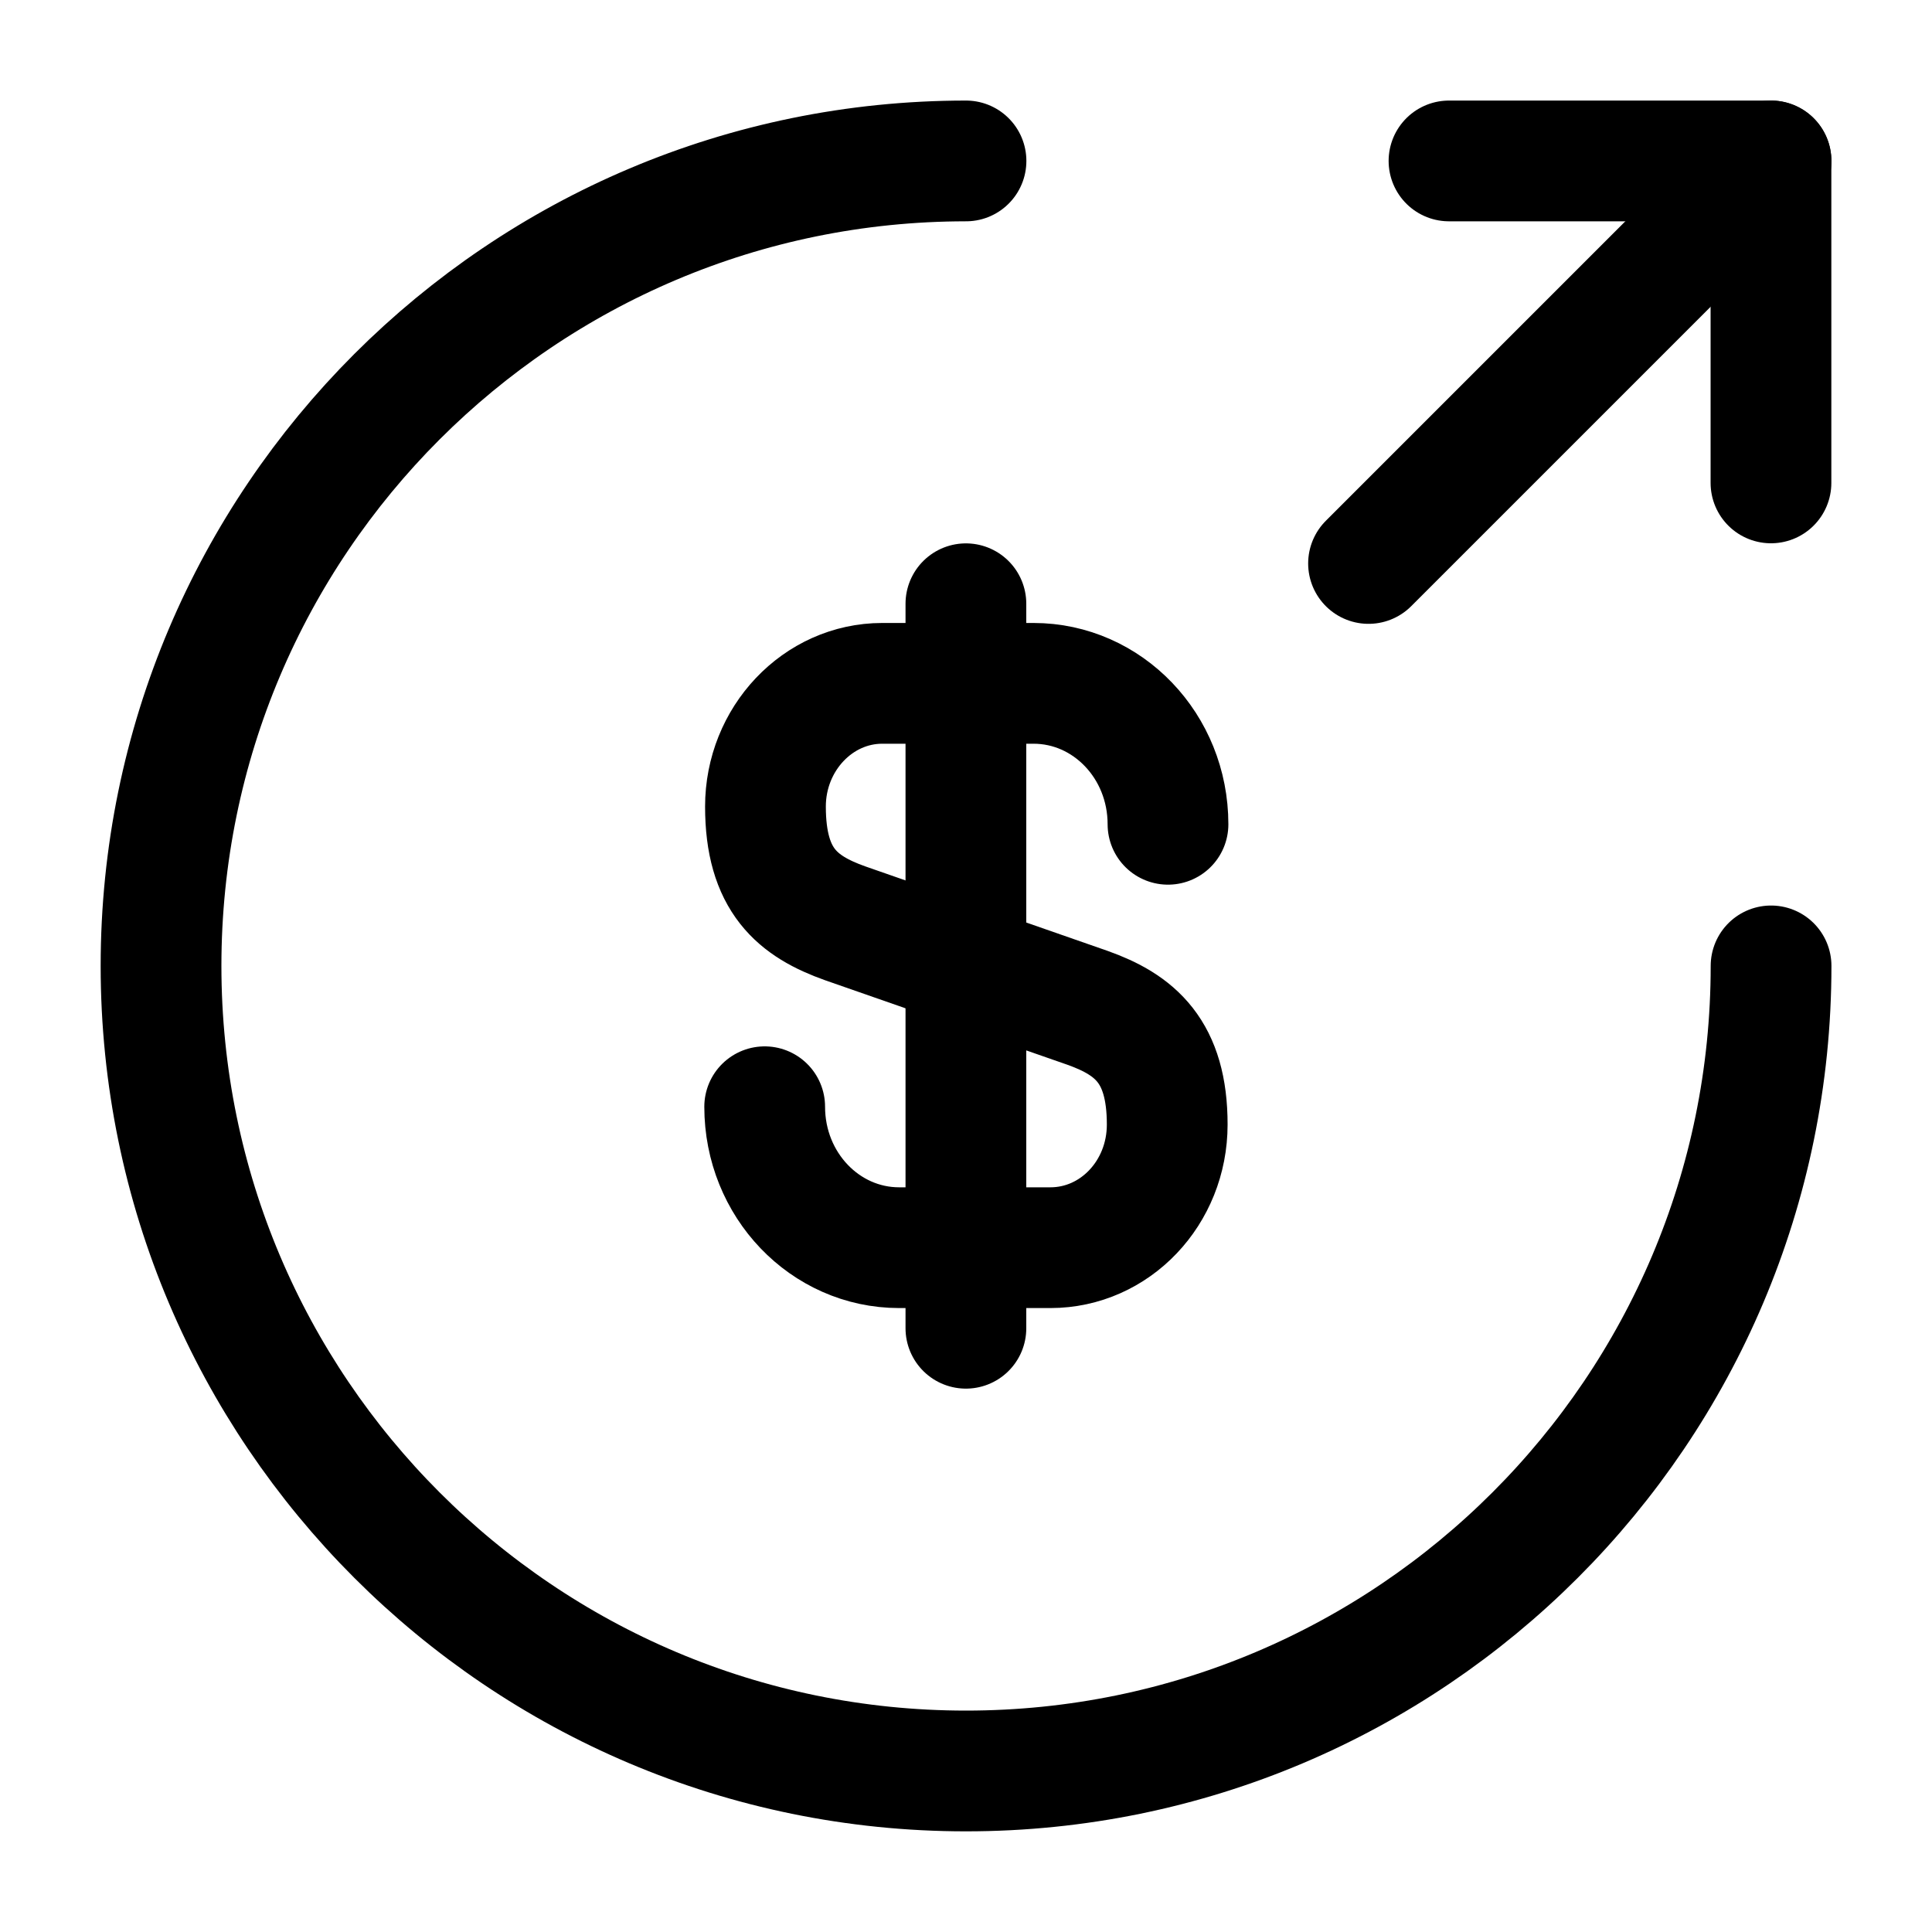
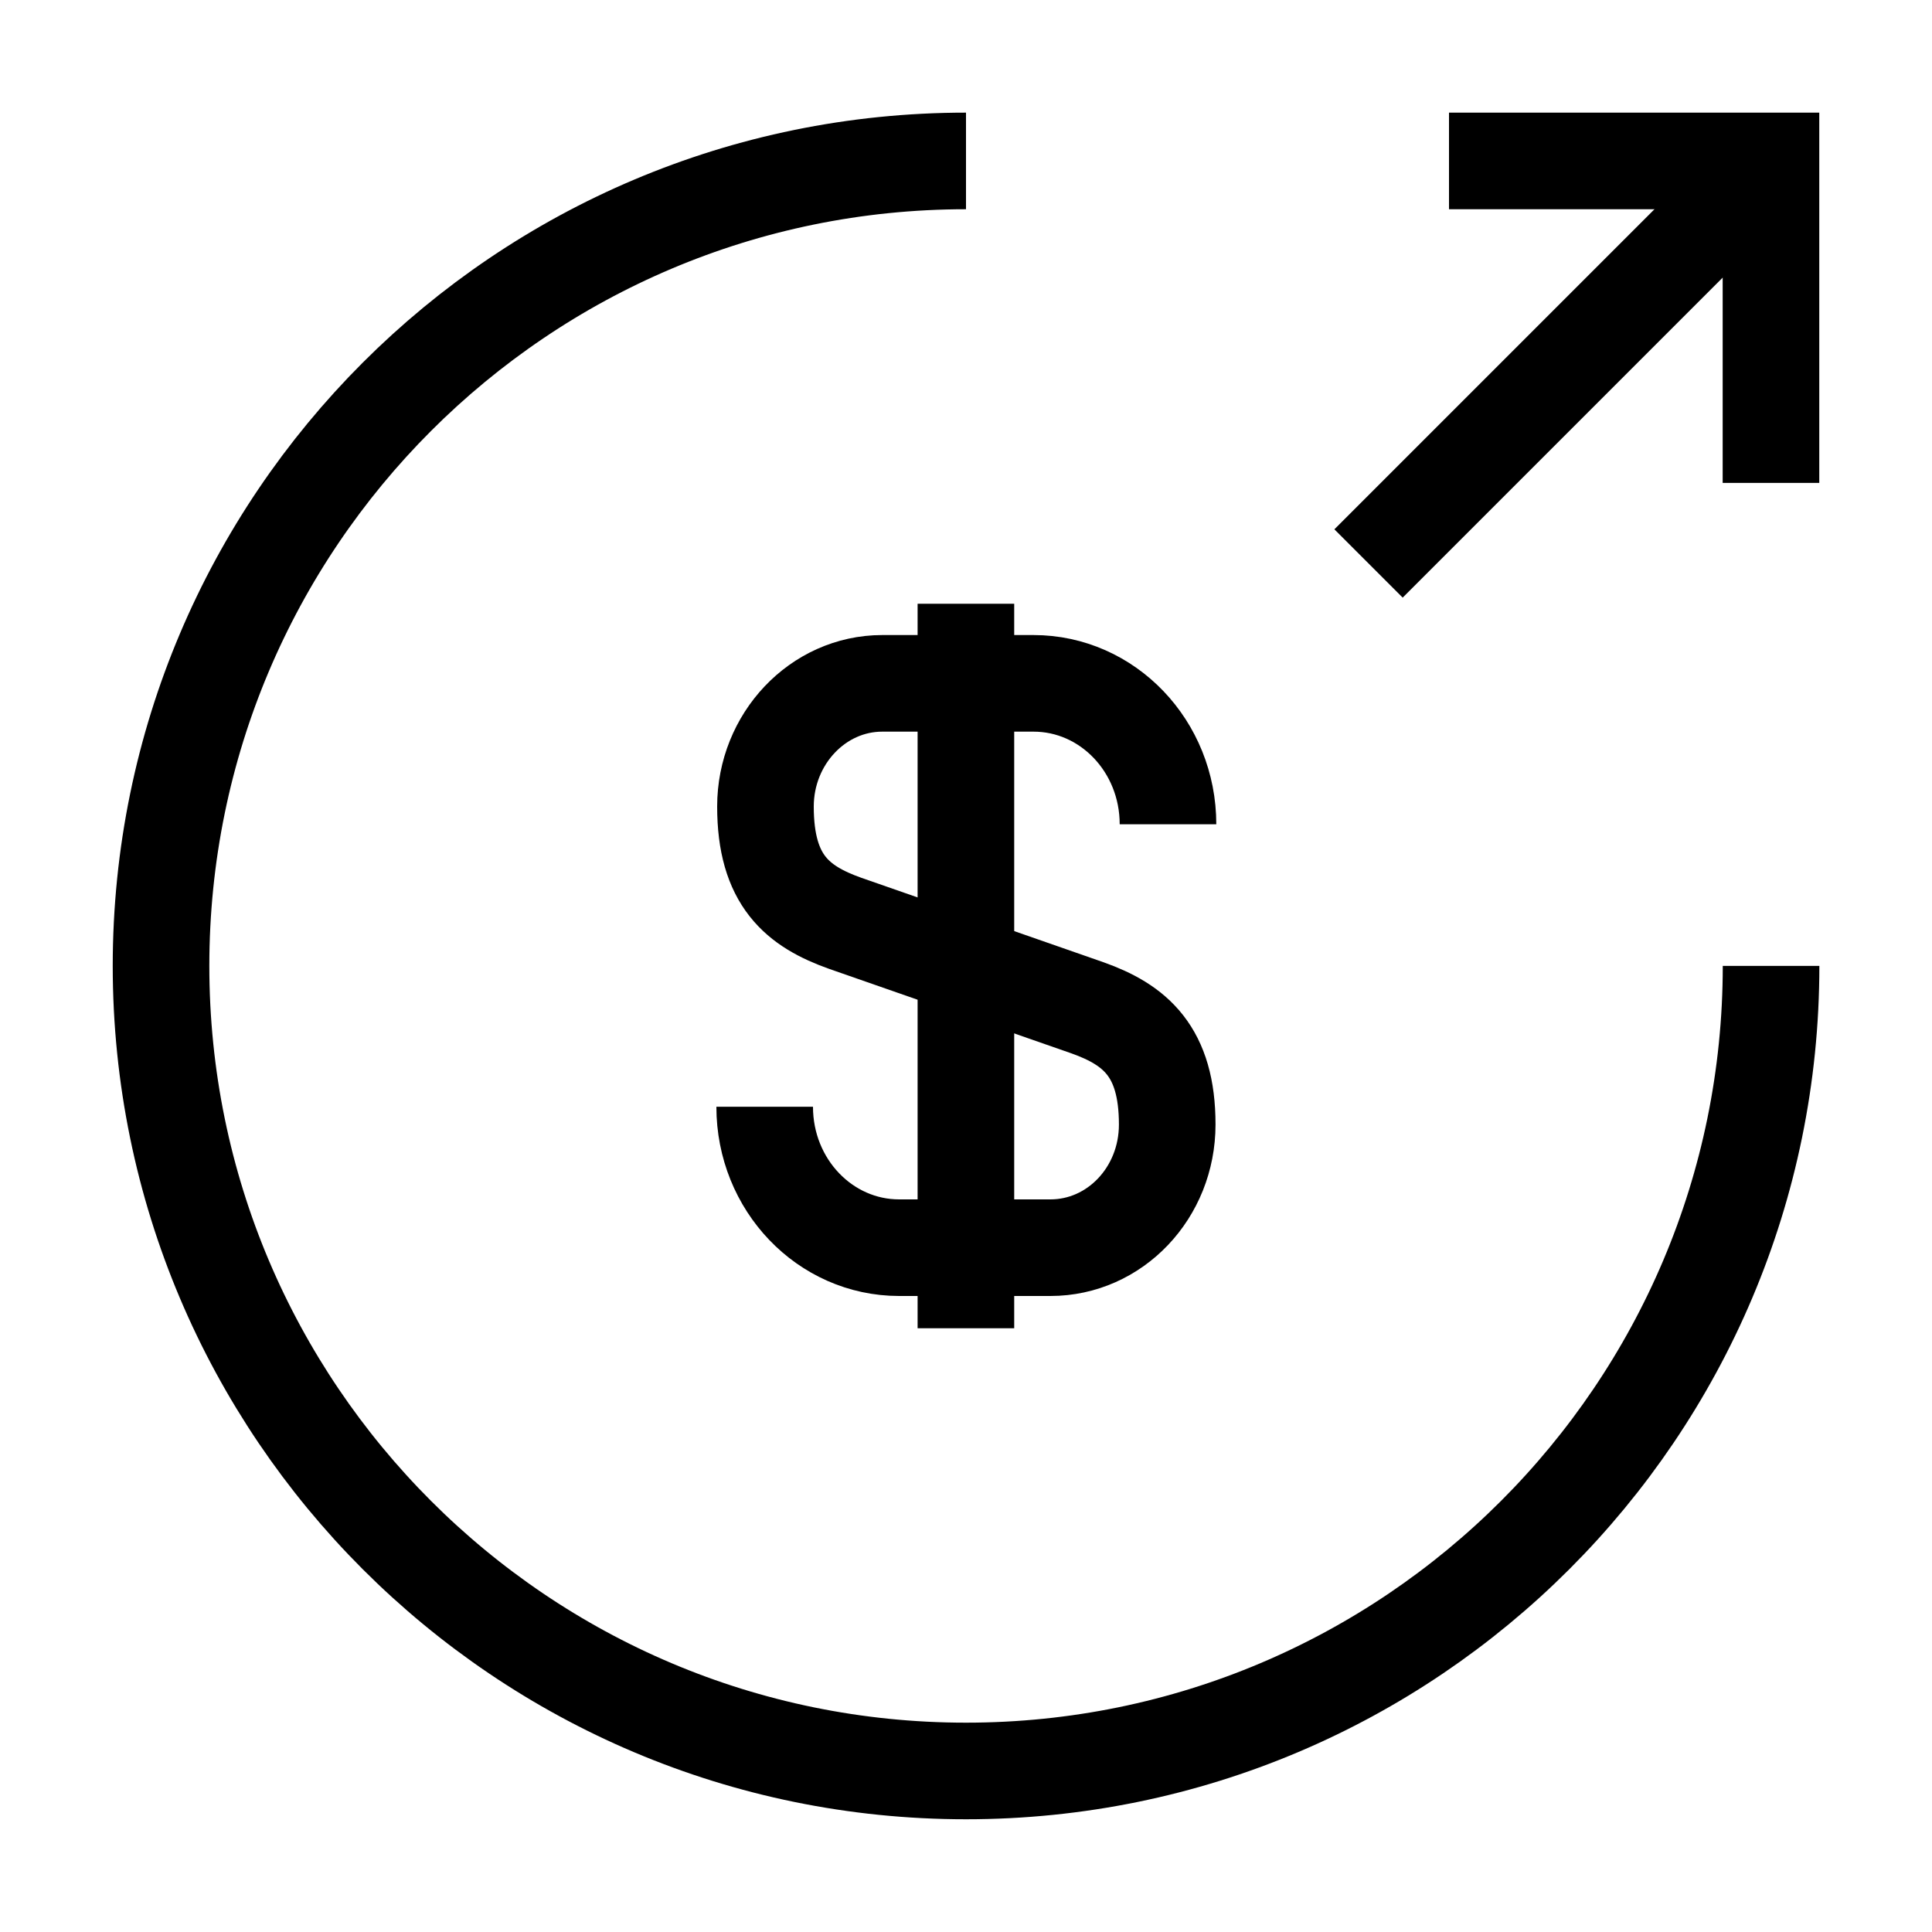
<svg xmlns="http://www.w3.org/2000/svg" width="20" height="20" viewBox="0 0 20 20" stroke="#111111" fill="none">
-   <path d="M7.916 11.457C7.916 12.266 8.541 12.916 9.308 12.916H10.874C11.541 12.916 12.083 12.349 12.083 11.641C12.083 10.883 11.749 10.608 11.258 10.433L8.749 9.558C8.258 9.383 7.924 9.116 7.924 8.349C7.924 7.649 8.466 7.074 9.133 7.074H10.699C11.466 7.074 12.091 7.724 12.091 8.533" stroke="currentColor" stroke-width="1.25" stroke-linecap="round" stroke-linejoin="round" />
-   <path d="M9.999 6.25V13.75" stroke="currentColor" stroke-width="1.25" stroke-linecap="round" stroke-linejoin="round" />
-   <path d="M18.334 9.999C18.334 14.599 14.6 18.333 10 18.333C5.4 18.333 1.667 14.599 1.667 9.999C1.667 5.399 5.4 1.666 10 1.666" stroke="currentColor" stroke-width="1.25" stroke-linecap="round" stroke-linejoin="round" />
-   <path d="M18.333 4.999V1.666H15" stroke="currentColor" stroke-width="1.25" stroke-linecap="round" stroke-linejoin="round" />
-   <path d="M14.167 5.833L18.334 1.666" stroke="currentColor" stroke-width="1.25" stroke-linecap="round" stroke-linejoin="round" />
+   <path d="M7.916 11.457C7.916 12.266 8.541 12.916 9.308 12.916H10.874C11.541 12.916 12.083 12.349 12.083 11.641C12.083 10.883 11.749 10.608 11.258 10.433L8.749 9.558C8.258 9.383 7.924 9.116 7.924 8.349C7.924 7.649 8.466 7.074 9.133 7.074H10.699C11.466 7.074 12.091 7.724 12.091 8.533" stroke="currentColor" strokeWidth="1.25" strokeLinecap="round" strokeLinejoin="round" />
+   <path d="M9.999 6.25V13.75" stroke="currentColor" strokeWidth="1.25" strokeLinecap="round" strokeLinejoin="round" />
+   <path d="M18.334 9.999C18.334 14.599 14.6 18.333 10 18.333C5.4 18.333 1.667 14.599 1.667 9.999C1.667 5.399 5.4 1.666 10 1.666" stroke="currentColor" strokeWidth="1.25" strokeLinecap="round" strokeLinejoin="round" />
+   <path d="M18.333 4.999V1.666H15" stroke="currentColor" strokeWidth="1.25" strokeLinecap="round" strokeLinejoin="round" />
+   <path d="M14.167 5.833L18.334 1.666" stroke="currentColor" strokeWidth="1.25" strokeLinecap="round" strokeLinejoin="round" />
</svg>
